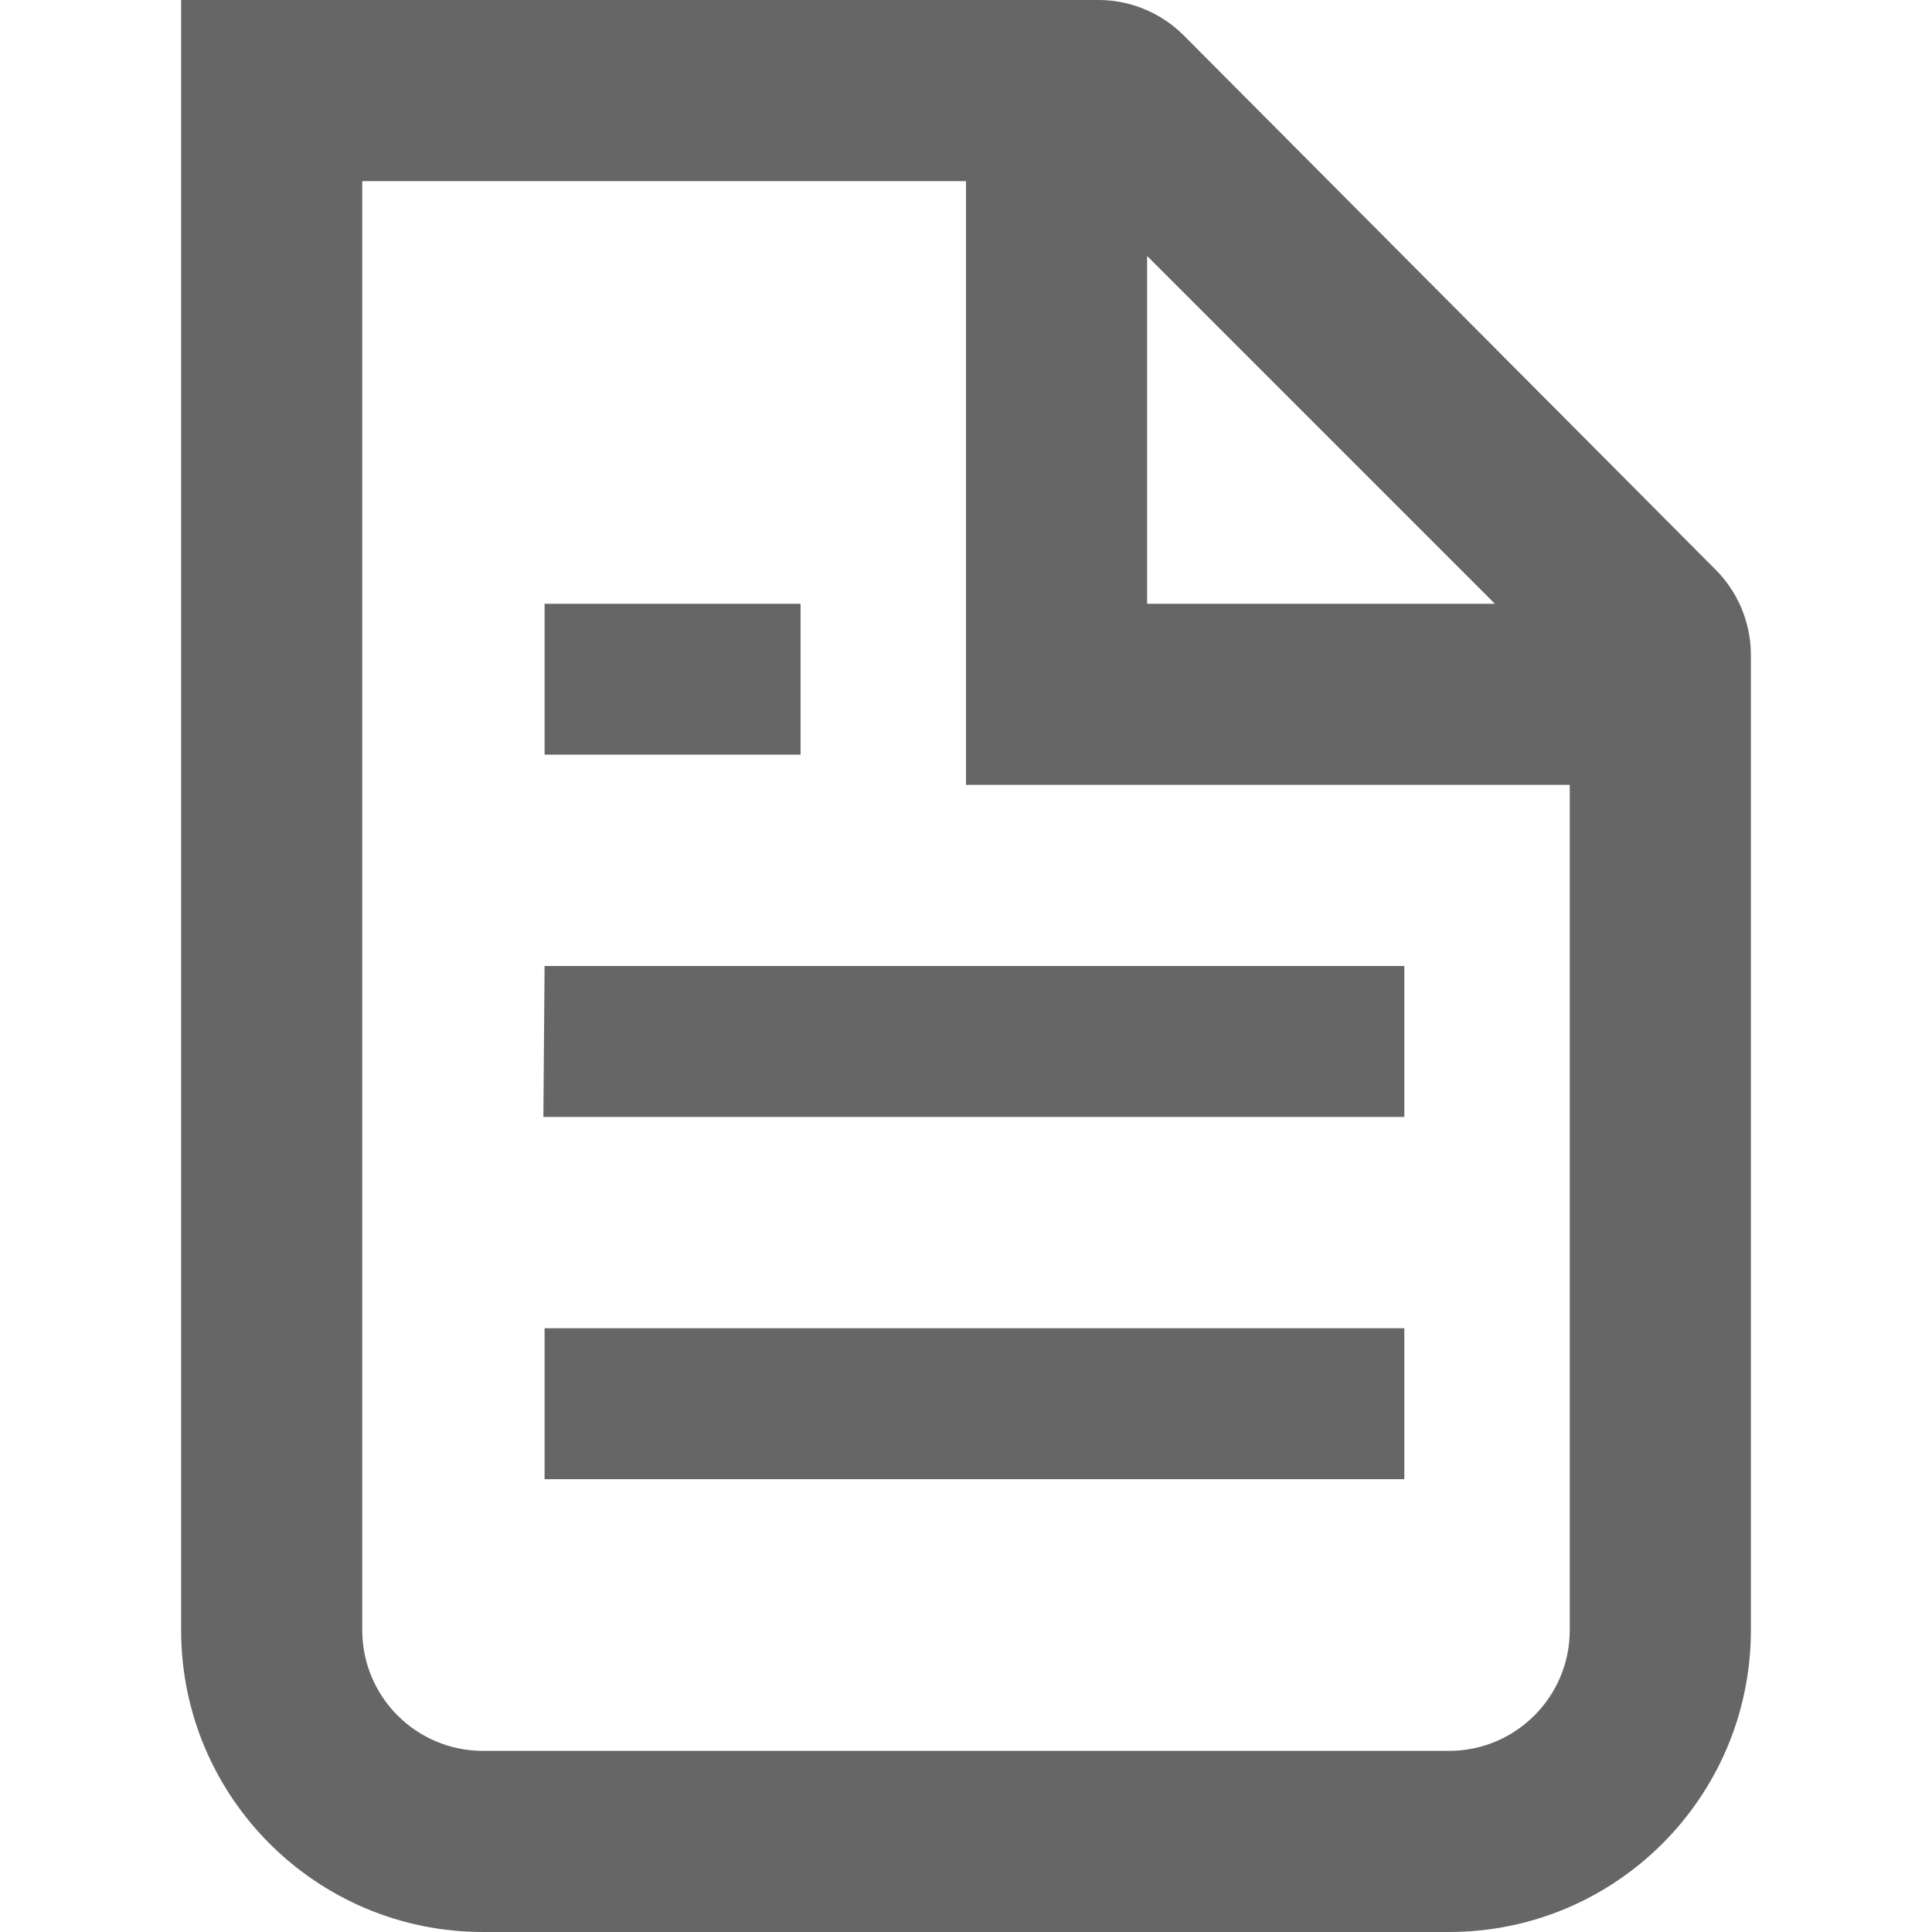
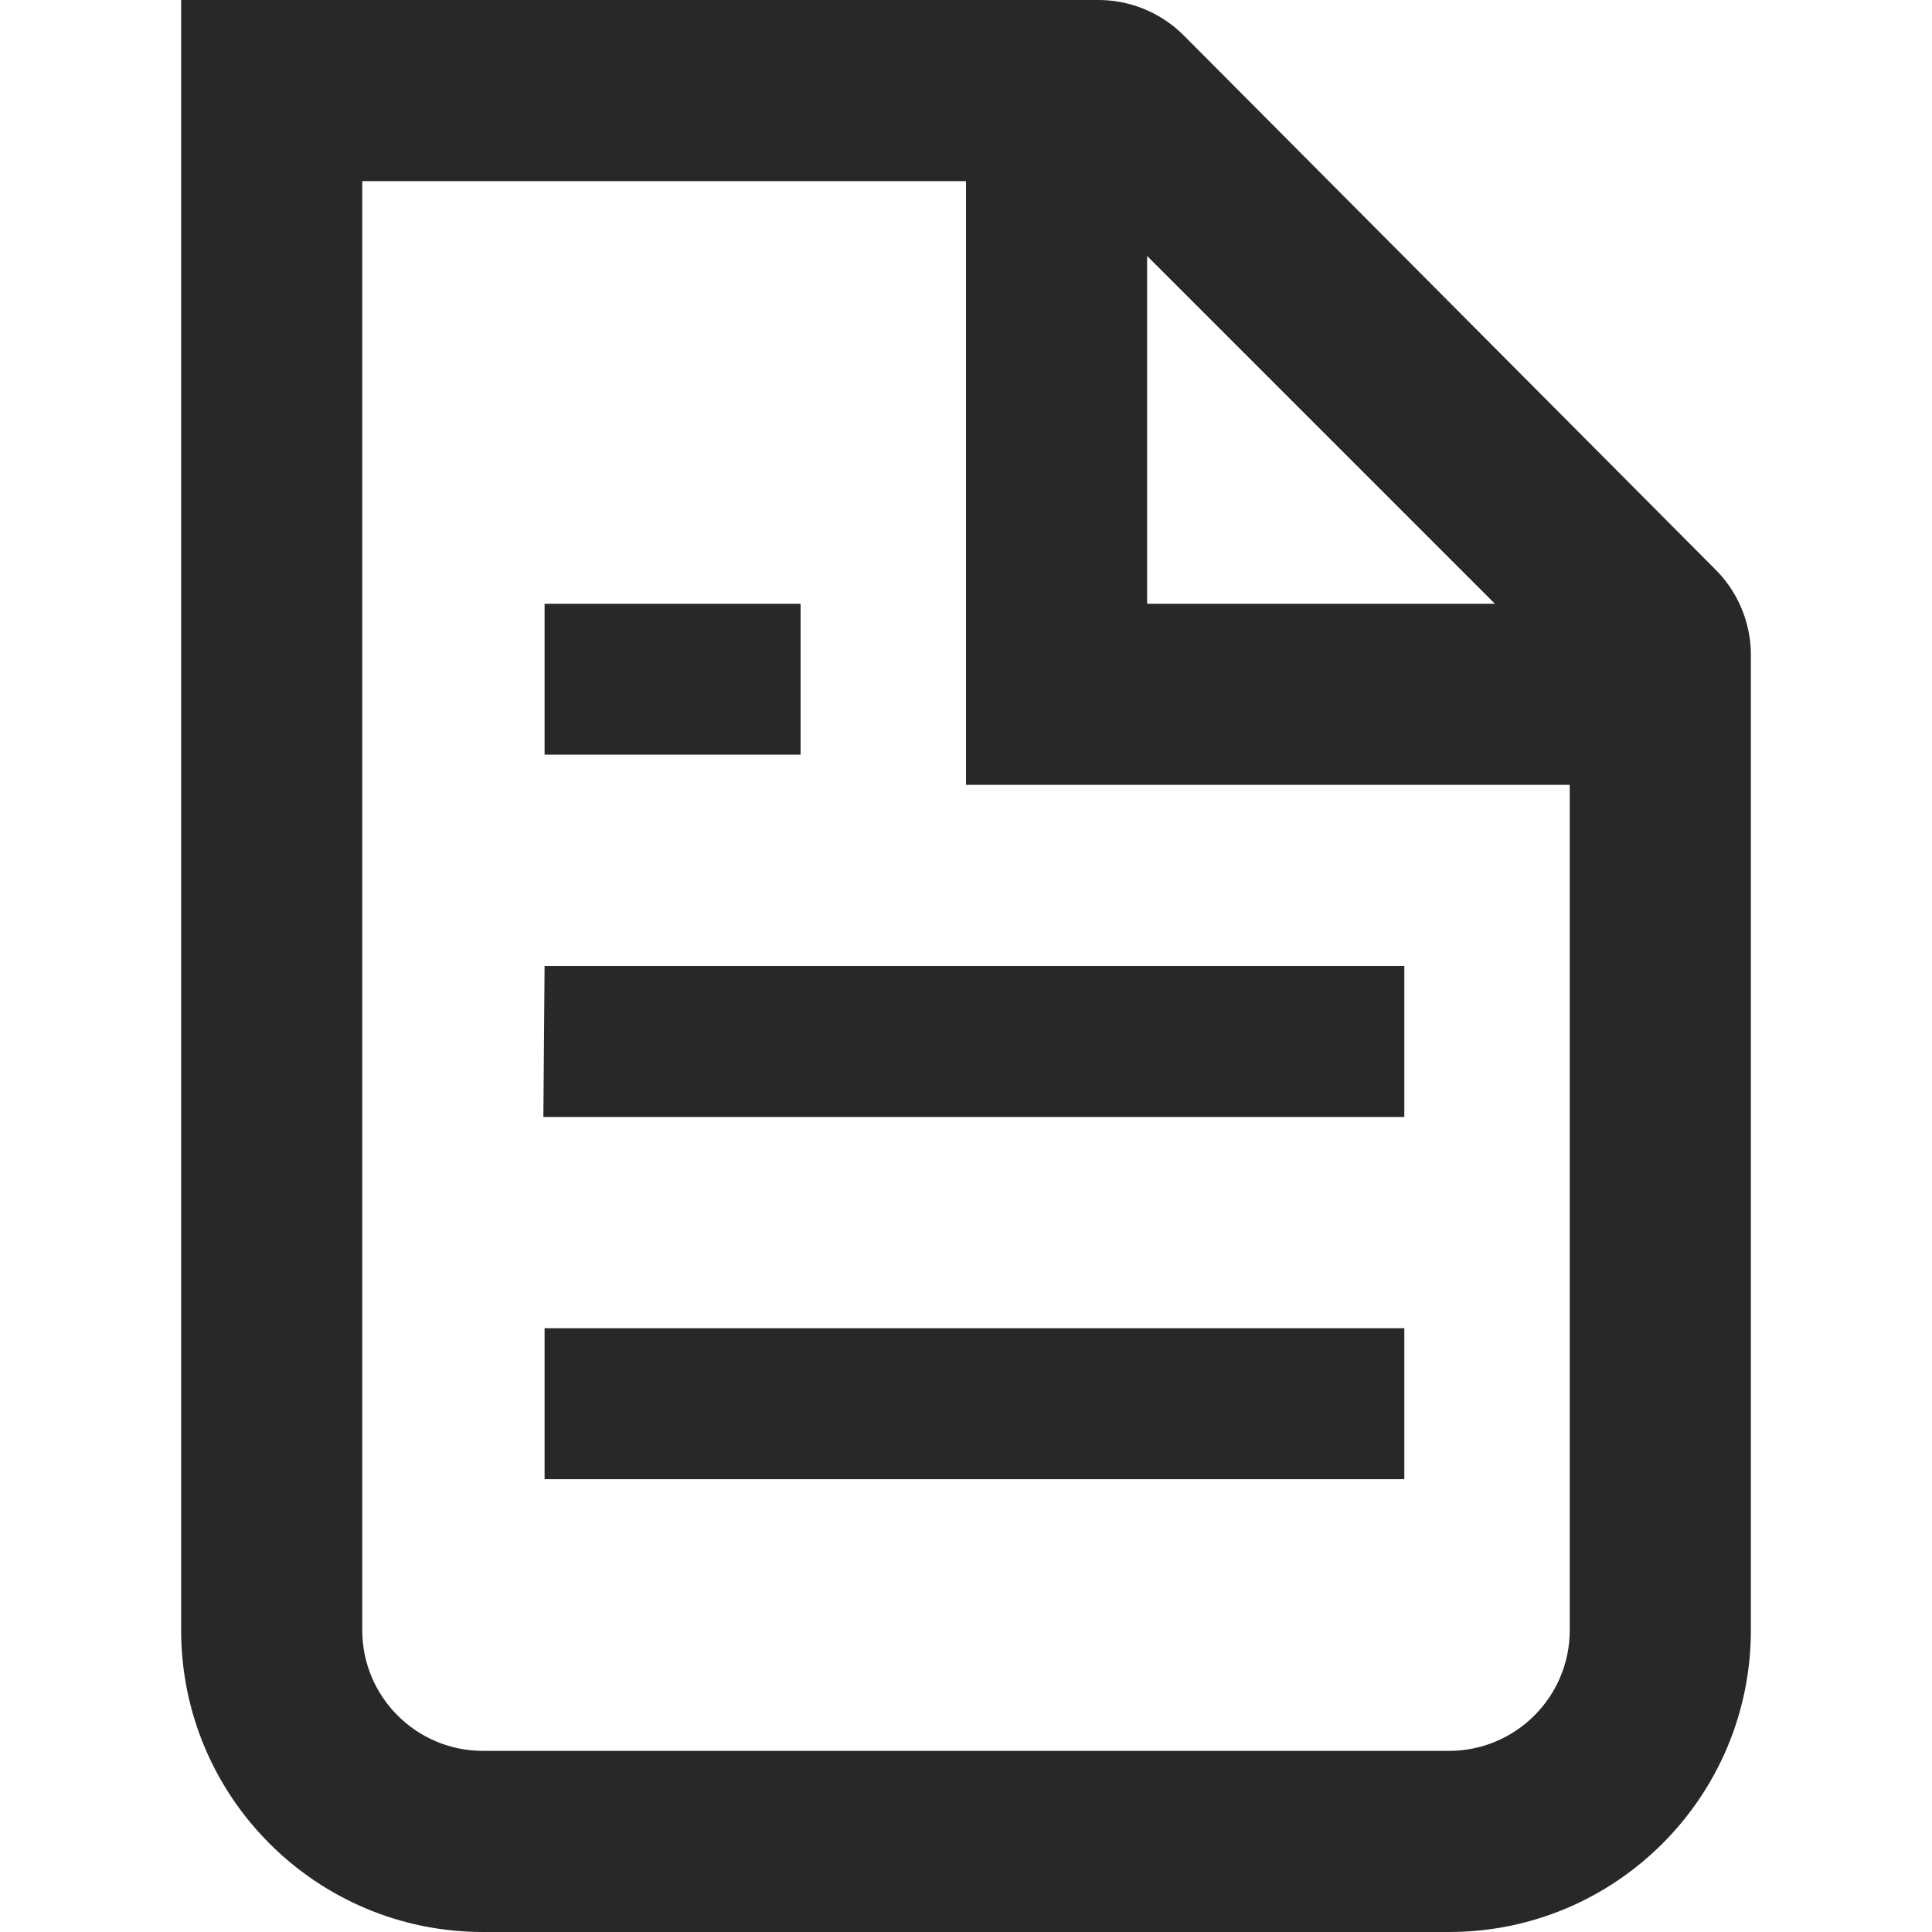
<svg xmlns="http://www.w3.org/2000/svg" fill="none" viewBox="0 0 16 16">
-   <path d="M14.5 13.5V5.41a1 1 0 0 0-.3-.7L9.8.29A1 1 0 0 0 9.08 0H1.5v13.5A2.5 2.5 0 0 0 4 16h8a2.5 2.5 0 0 0 2.5-2.5m-1.5 0v-7H8v-5H3v12a1 1 0 0 0 1 1h8a1 1 0 0 0 1-1M9.5 5V2.12L12.38 5zM5.13 5h-.62v1.25h2.12V5zm-.62 3h7.12v1.25H4.5zm.62 3h-.62v1.25h7.12V11z" clip-rule="evenodd" fill="#666" fill-rule="evenodd" />
+   <path d="M14.5 13.5V5.41a1 1 0 0 0-.3-.7L9.8.29A1 1 0 0 0 9.08 0H1.5v13.5A2.5 2.5 0 0 0 4 16h8a2.5 2.5 0 0 0 2.5-2.5m-1.5 0v-7H8v-5H3v12a1 1 0 0 0 1 1h8a1 1 0 0 0 1-1M9.5 5V2.12L12.38 5zM5.13 5h-.62v1.25h2.12V5zm-.62 3h7.12v1.25H4.5zm.62 3h-.62v1.25h7.12V11z" clip-rule="evenodd" fill="#282828" fill-rule="evenodd" />
</svg>
